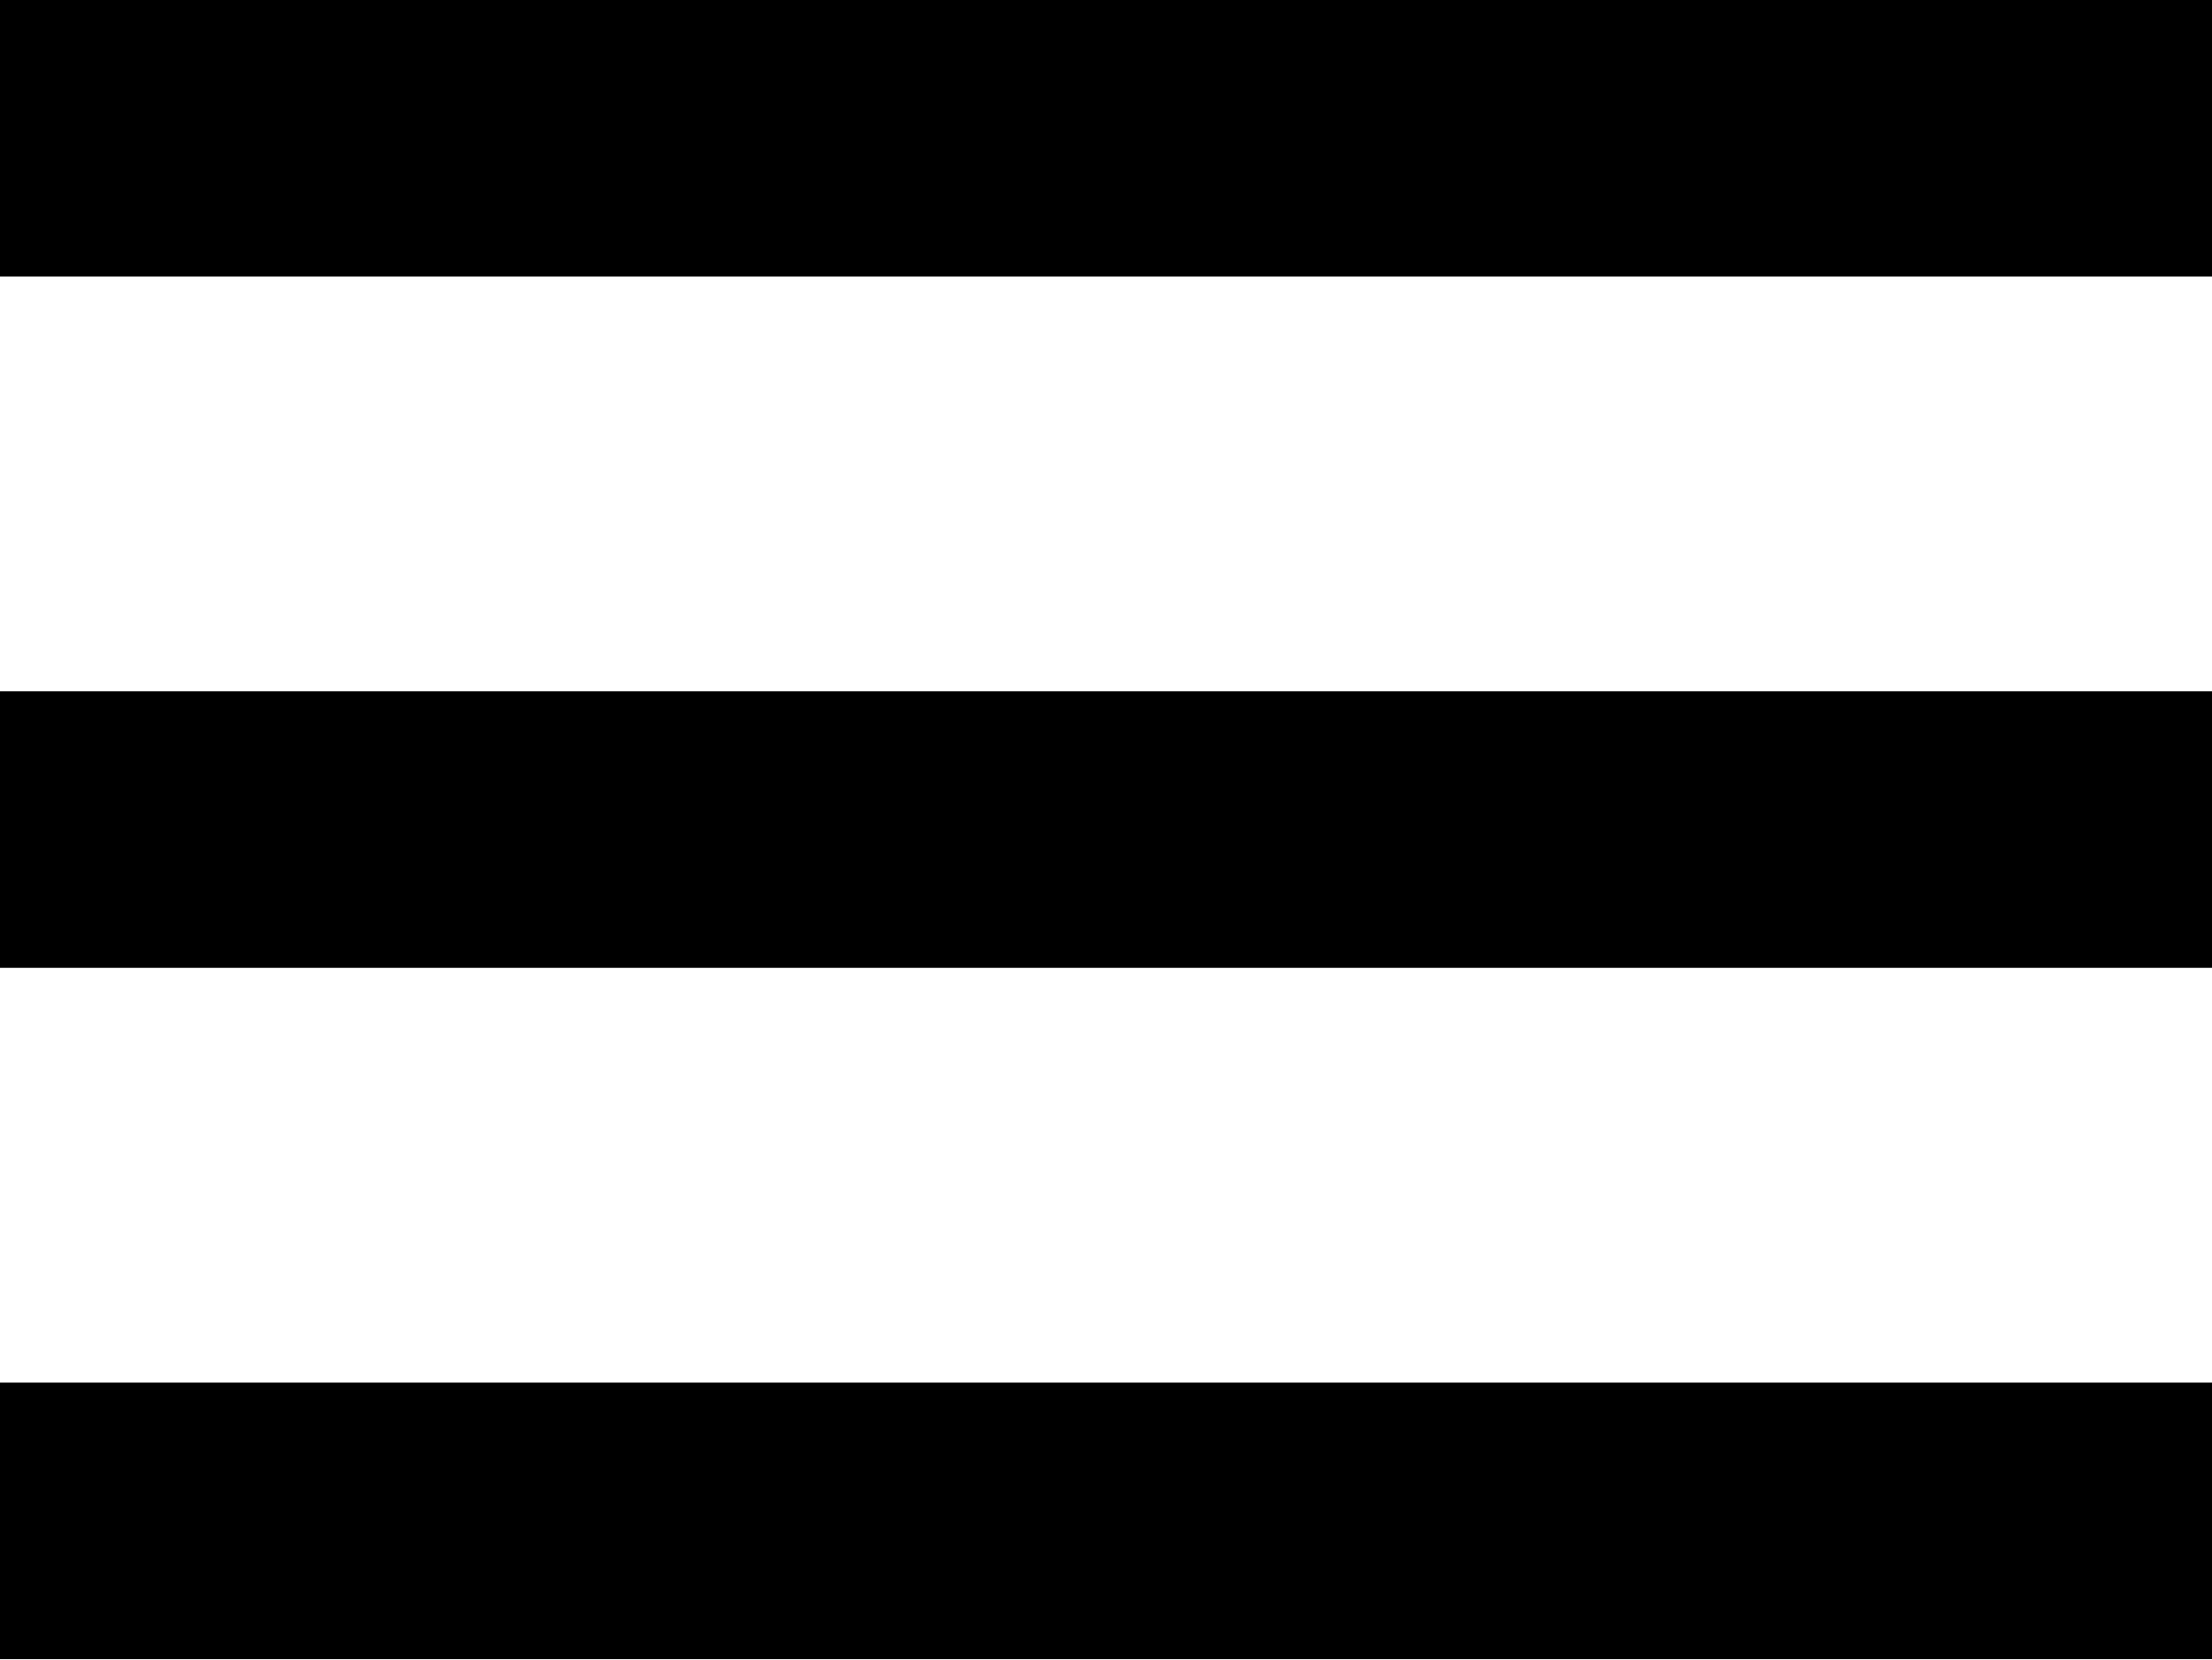
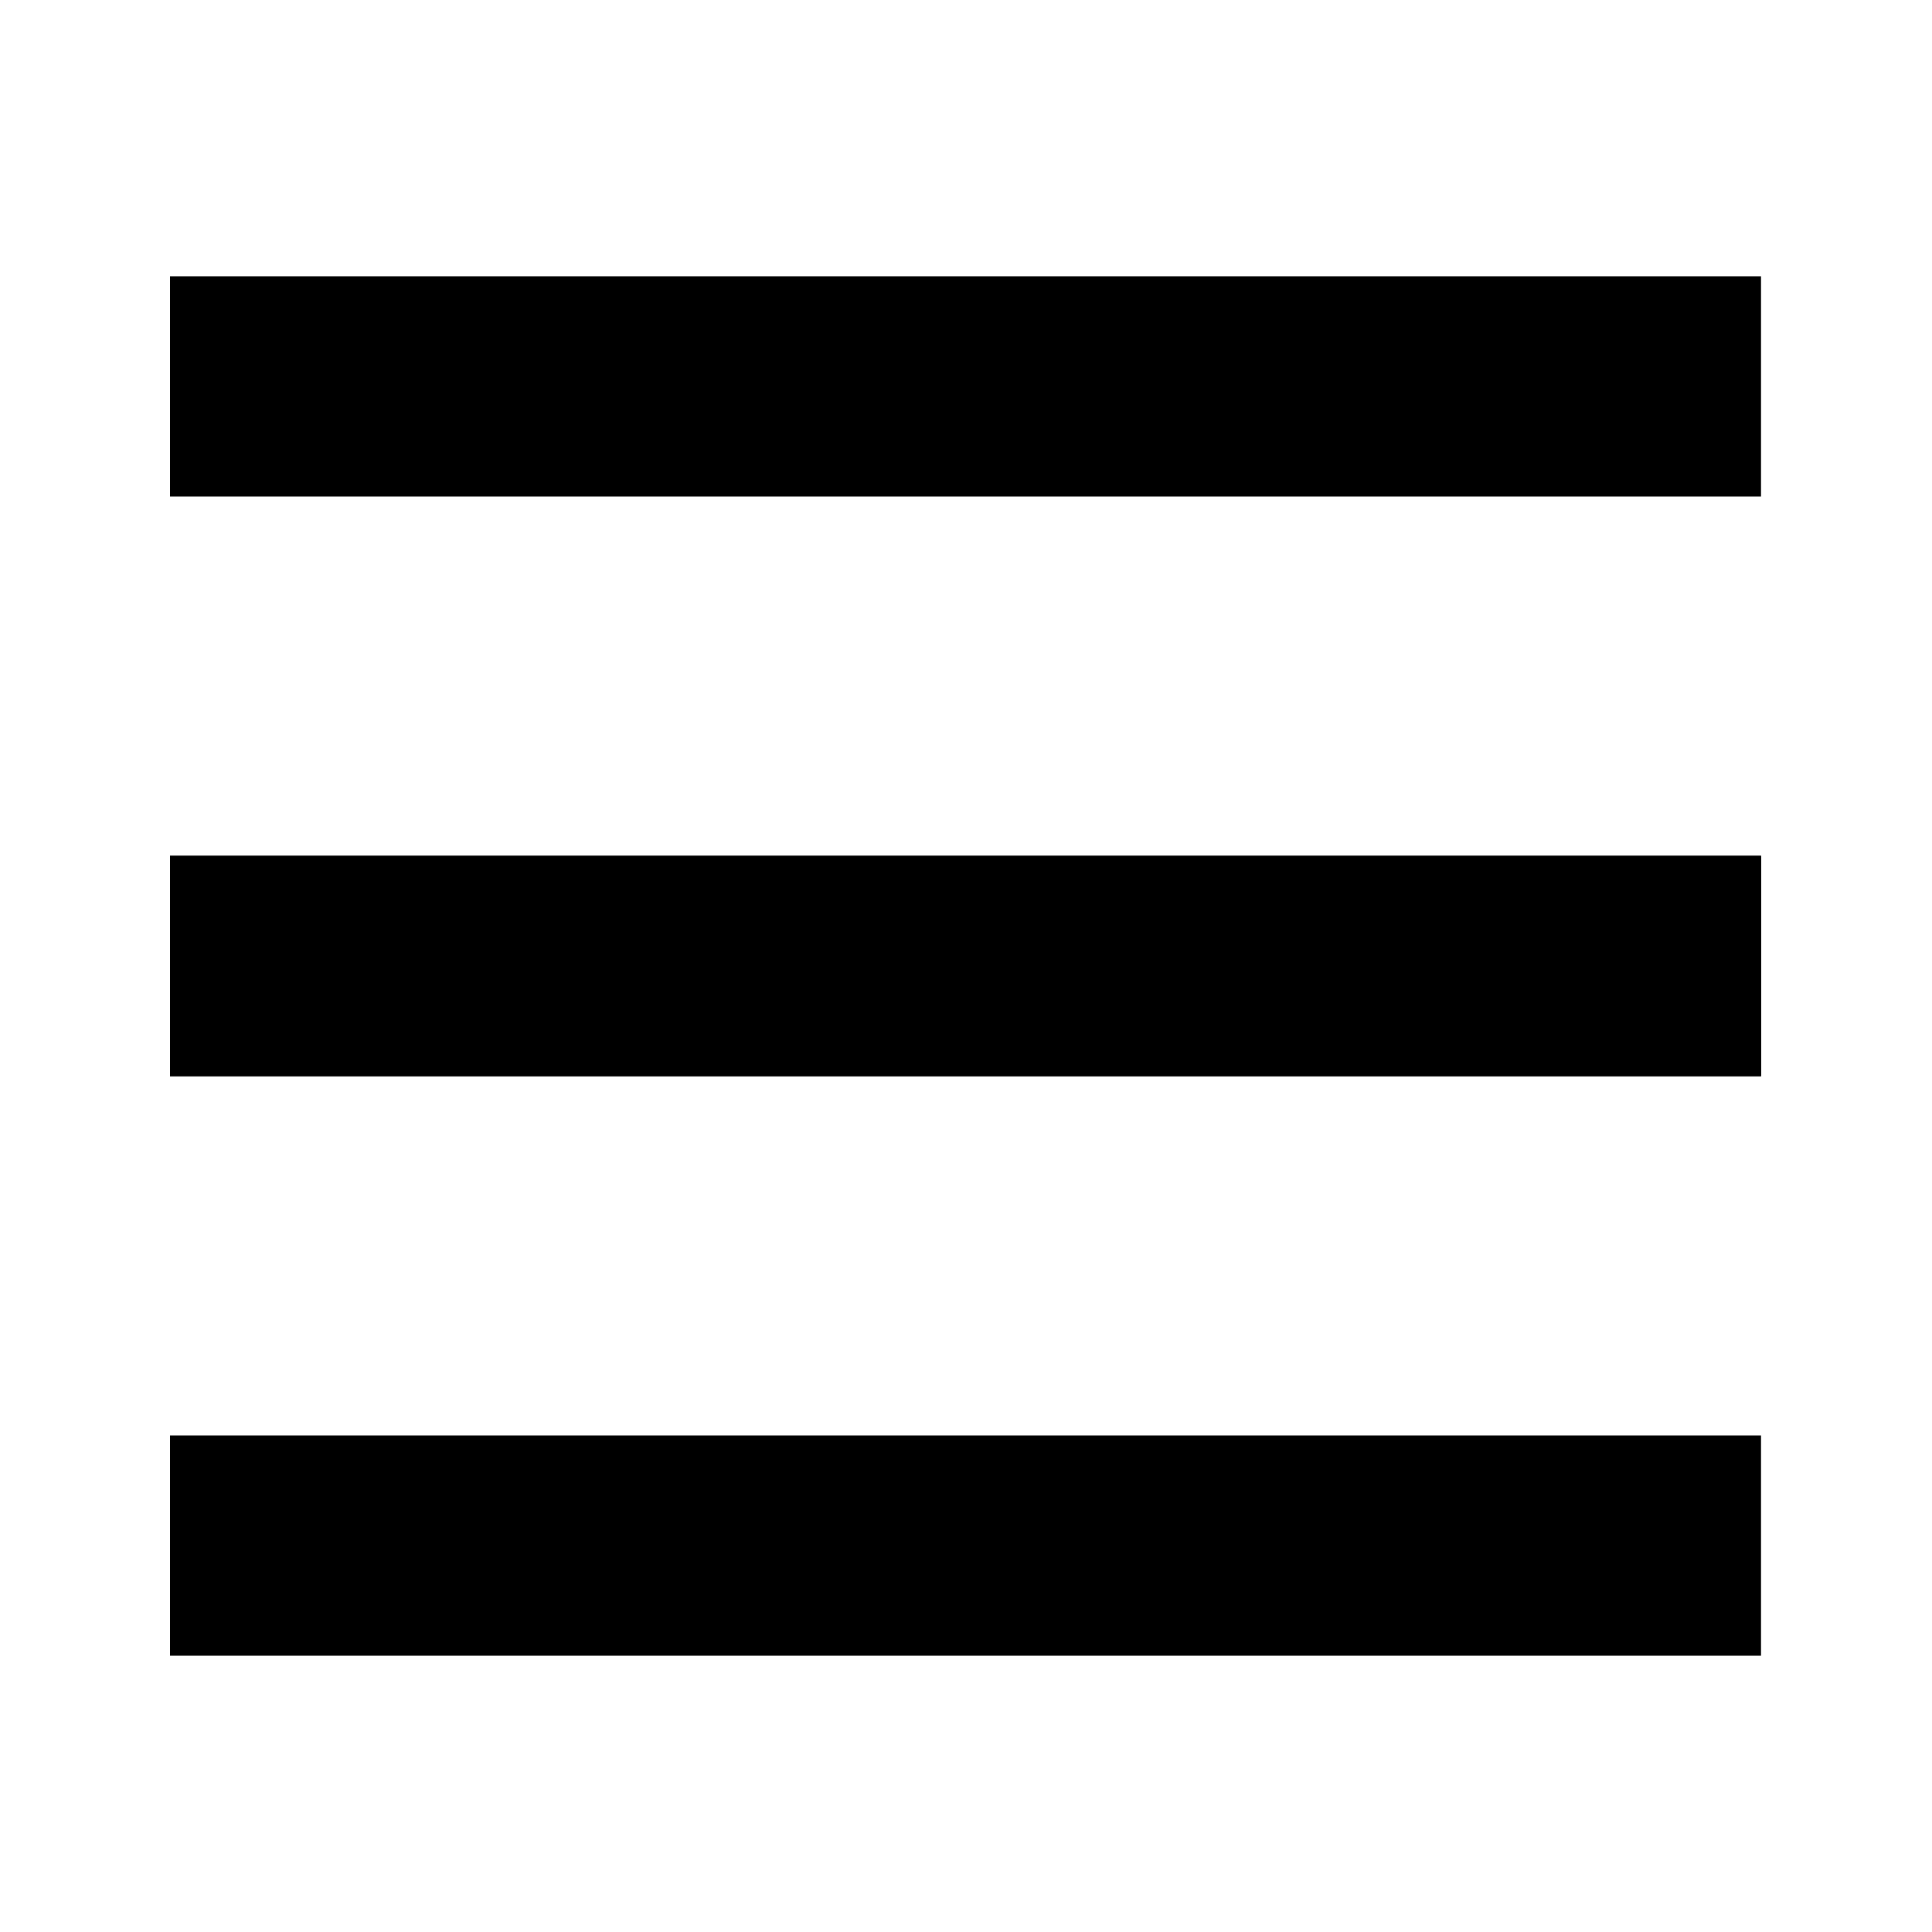
- <svg xmlns="http://www.w3.org/2000/svg" width="135.077" height="101.308" viewBox="0 0 135.077 101.308">
-   <path d="M0 0h135.077v16.885H0V0zm0 59.096V42.211h135.077v16.885H0zm0 42.212V84.423h135.077v16.885H0z" />
+ <svg xmlns="http://www.w3.org/2000/svg" viewBox="0 0 200 200">
+   <path d="M17.6 28.6h164.7v22.8H17.6zM17.6 88.6h164.7v22.8H17.6zM17.6 148.6h164.7v22.8H17.6z" />
+   <path d="M17.6 88.6h164.7v22.8H17.6z" />
+   <path d="M17.6 88.6h164.7v22.8H17.6z" />
</svg>
